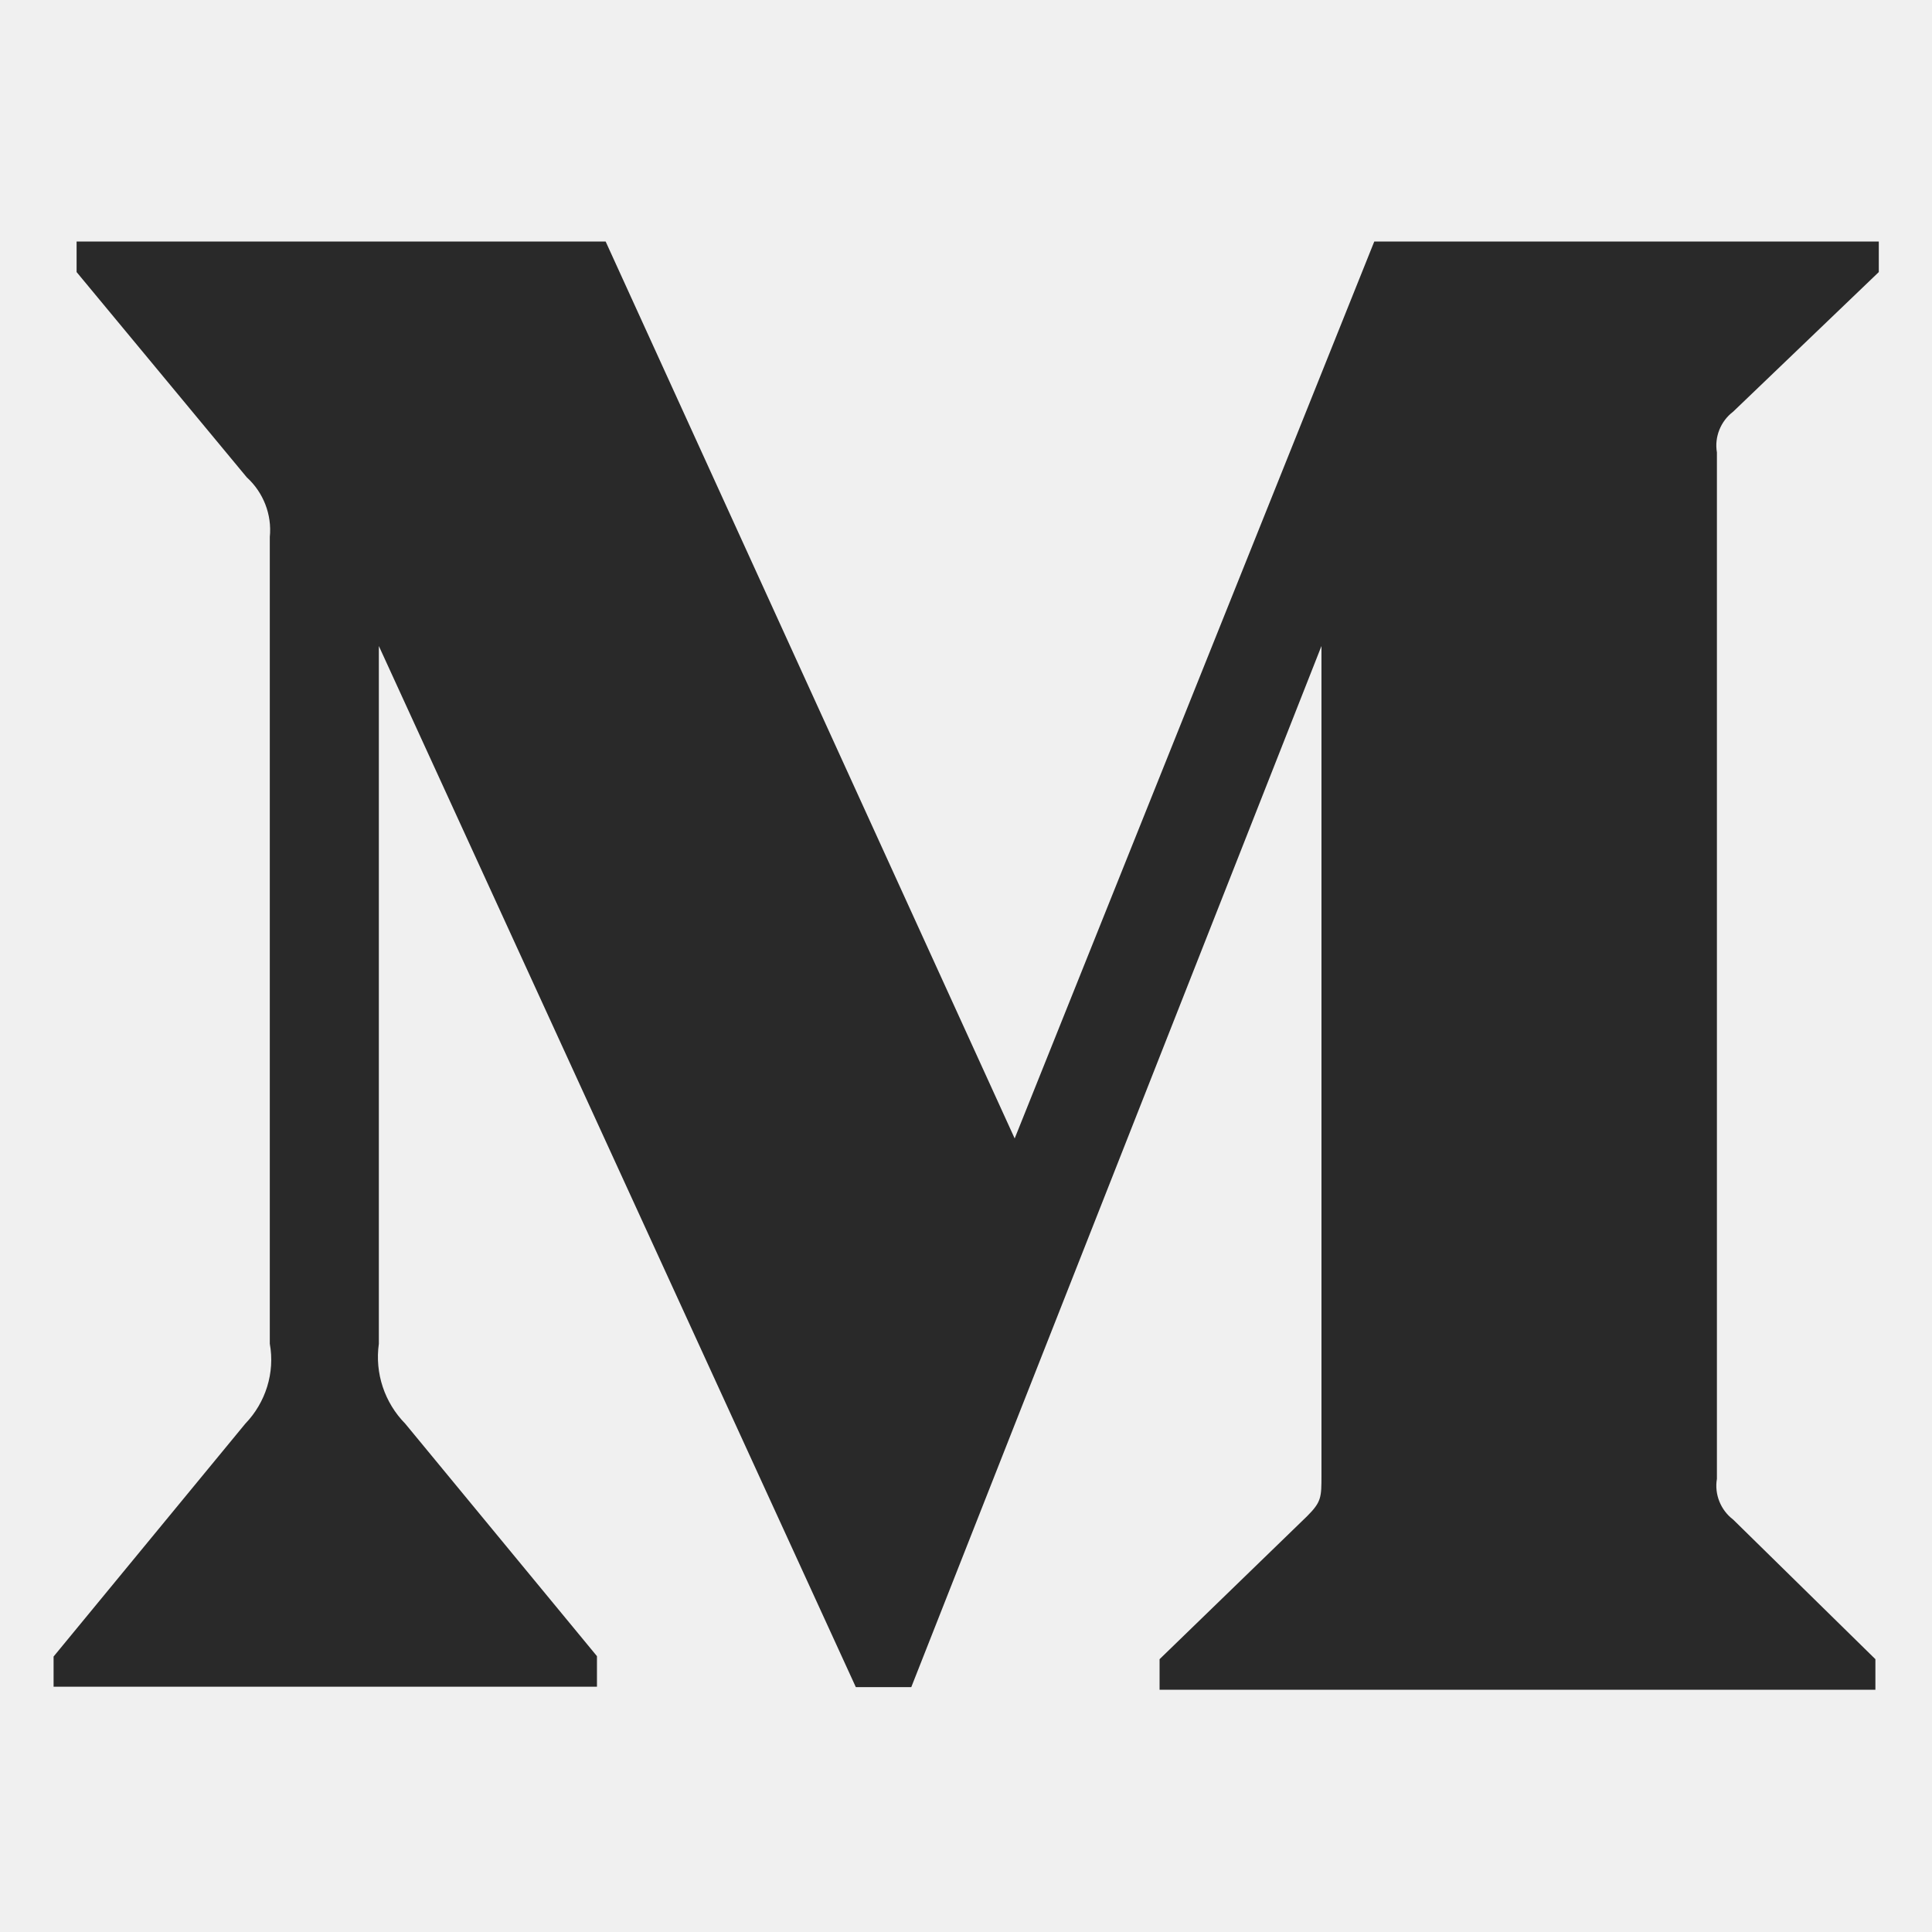
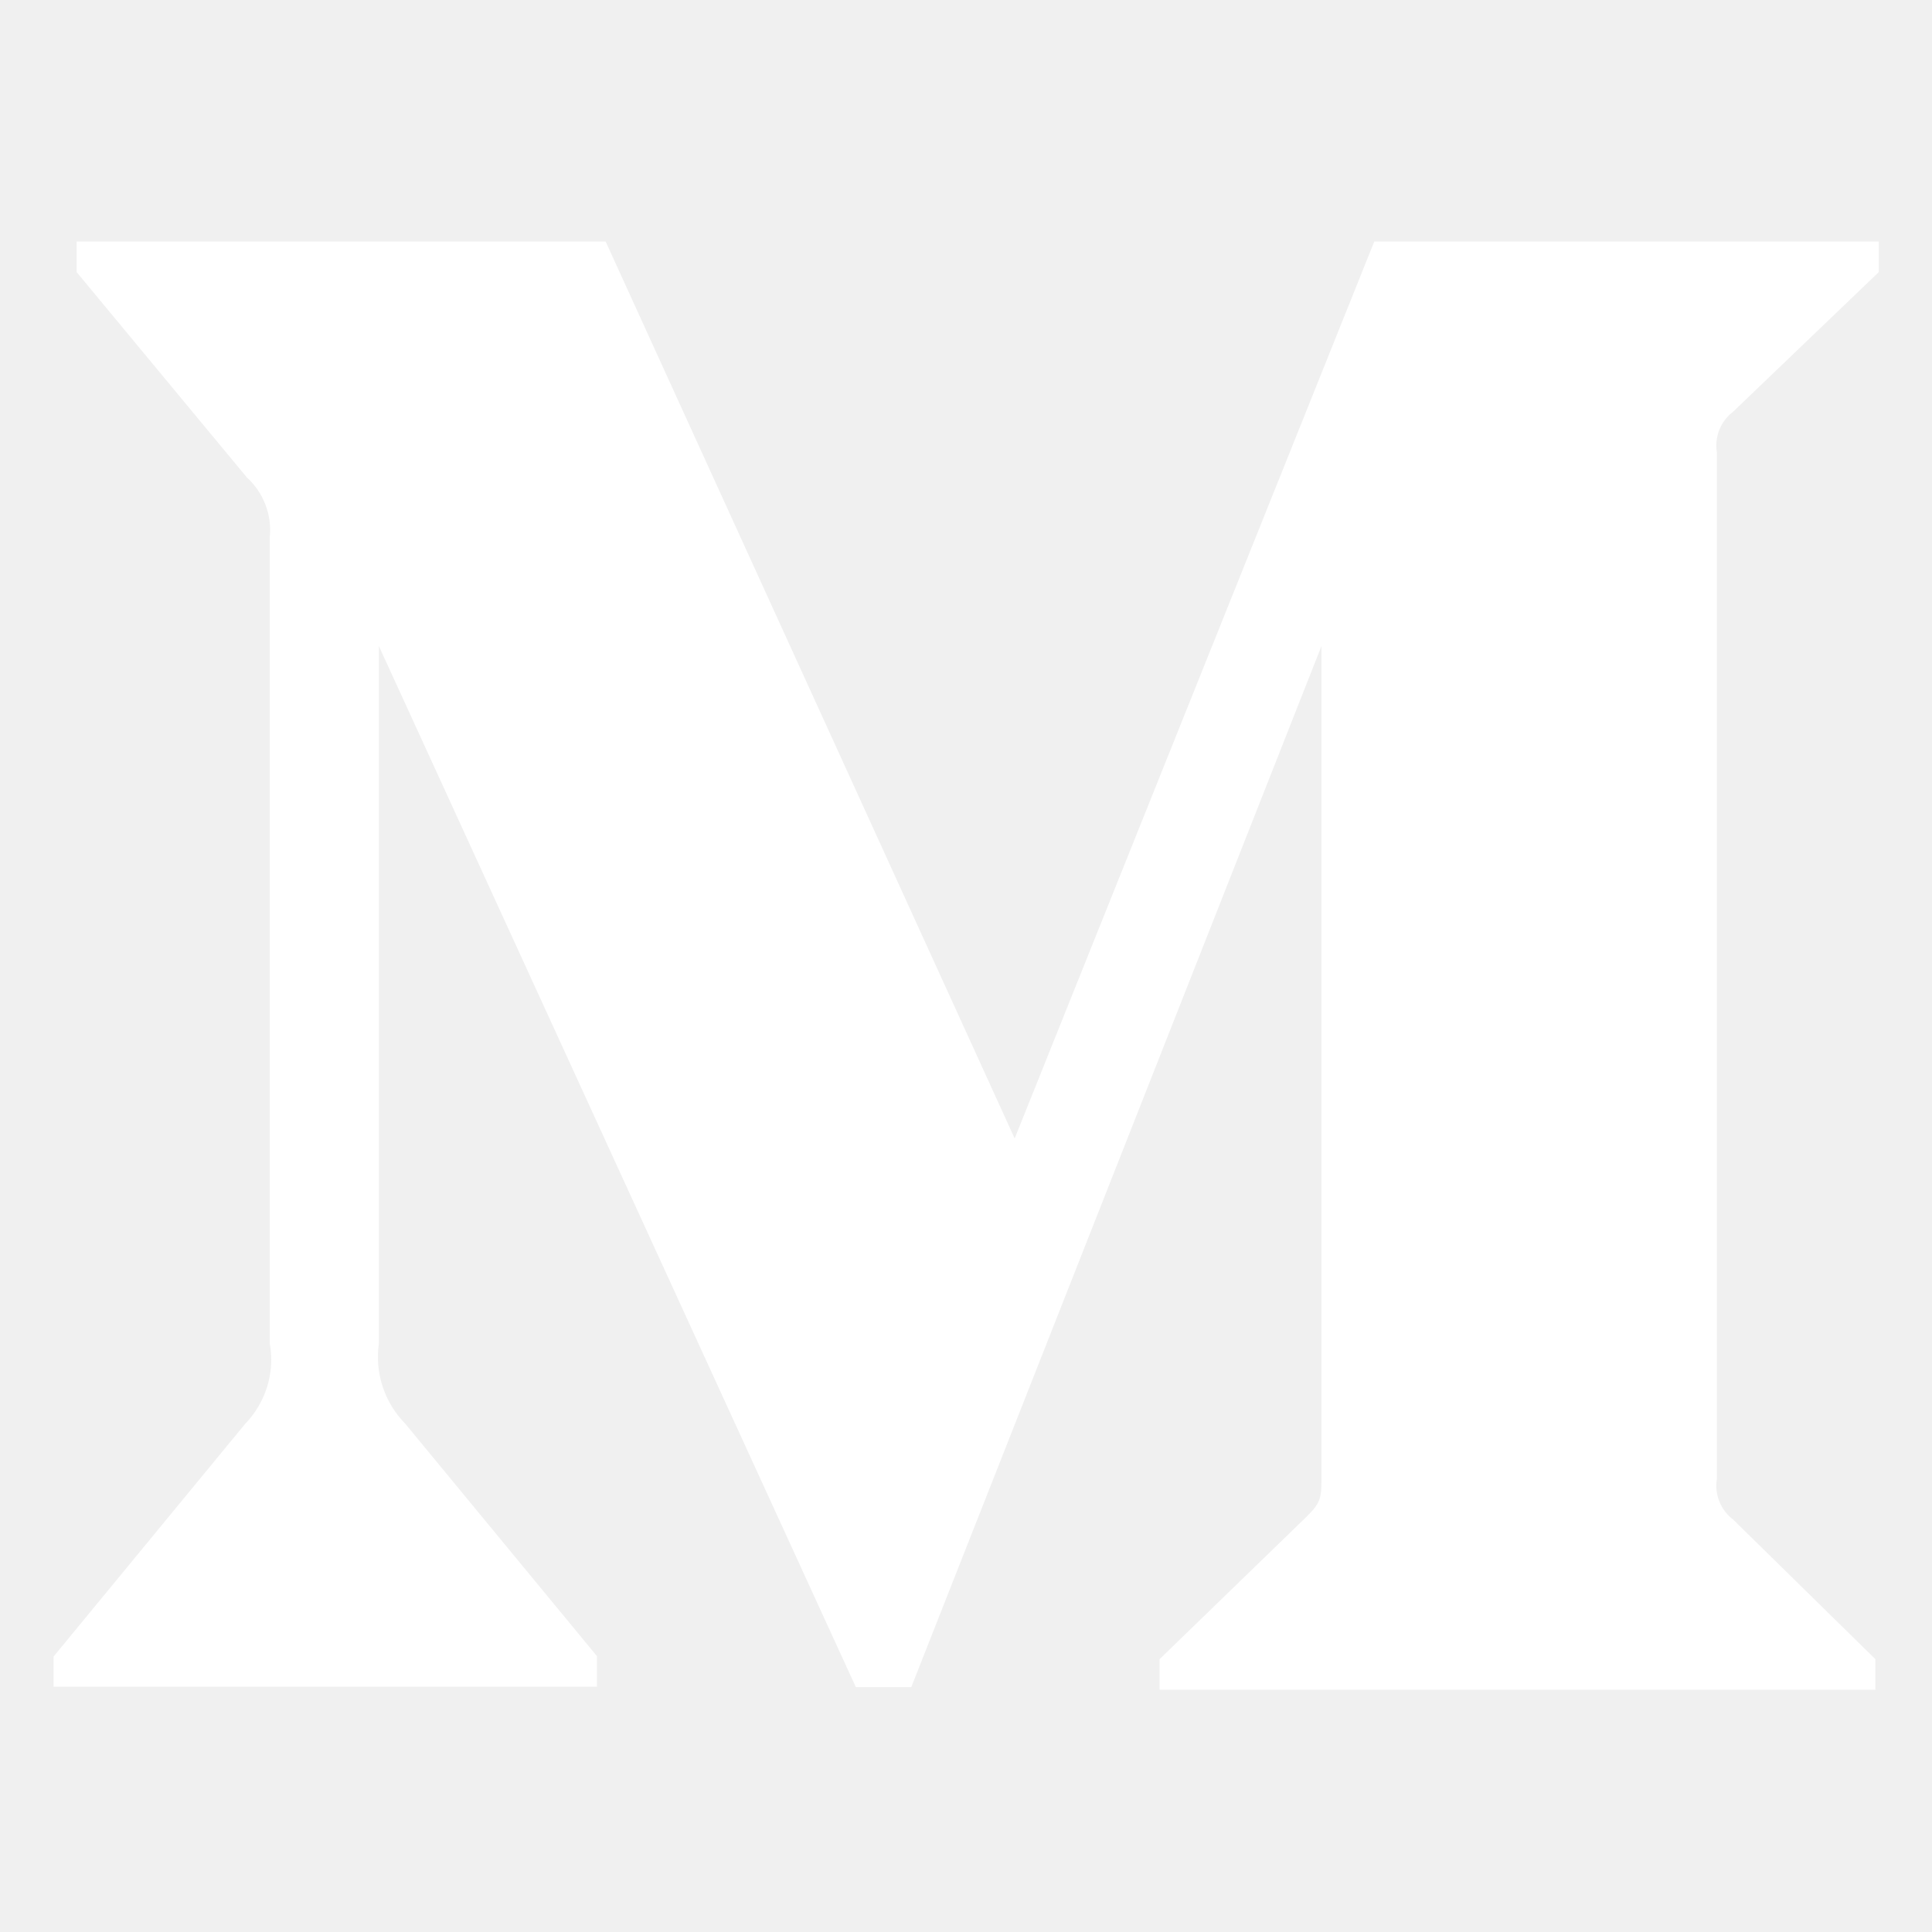
- <svg xmlns="http://www.w3.org/2000/svg" aria-hidden="true" viewBox="0 0 512 512">
-   <path fill="#292929" d="M71.5 142.3c.6-5.9-1.7-11.8-6.1-15.8L20.3 72.1V64h140.2l108.4 237.7L364.2 64h133.7v8.1l-38.6 37c-3.3 2.5-5 6.7-4.3 10.8v272c-.7 4.1 1 8.3 4.3 10.8l37.7 37v8.1H307.3v-8.1l39.1-37.9c3.8-3.8 3.8-5 3.8-10.8V171.2L241.5 447.1h-14.7L100.4 171.2v184.9c-1.1 7.8 1.5 15.6 7 21.2l50.8 61.6v8.1h-144v-8L65 377.3c5.4-5.6 7.9-13.5 6.5-21.2V142.3z" />
+ <svg xmlns="http://www.w3.org/2000/svg" viewBox="0 0 512 512">
+   <path fill="#ffffff" d="M71.5 142.3c.6-5.9-1.7-11.8-6.1-15.8L20.3 72.1V64h140.2l108.4 237.7L364.2 64h133.7v8.1l-38.6 37c-3.3 2.5-5 6.7-4.3 10.8v272c-.7 4.1 1 8.3 4.3 10.8l37.7 37v8.1H307.3v-8.1l39.1-37.9c3.8-3.8 3.8-5 3.8-10.8V171.2L241.5 447.1h-14.7L100.4 171.2v184.9c-1.1 7.8 1.5 15.6 7 21.2l50.8 61.6v8.1h-144v-8L65 377.3c5.4-5.6 7.9-13.5 6.5-21.2V142.3z" />
</svg>
